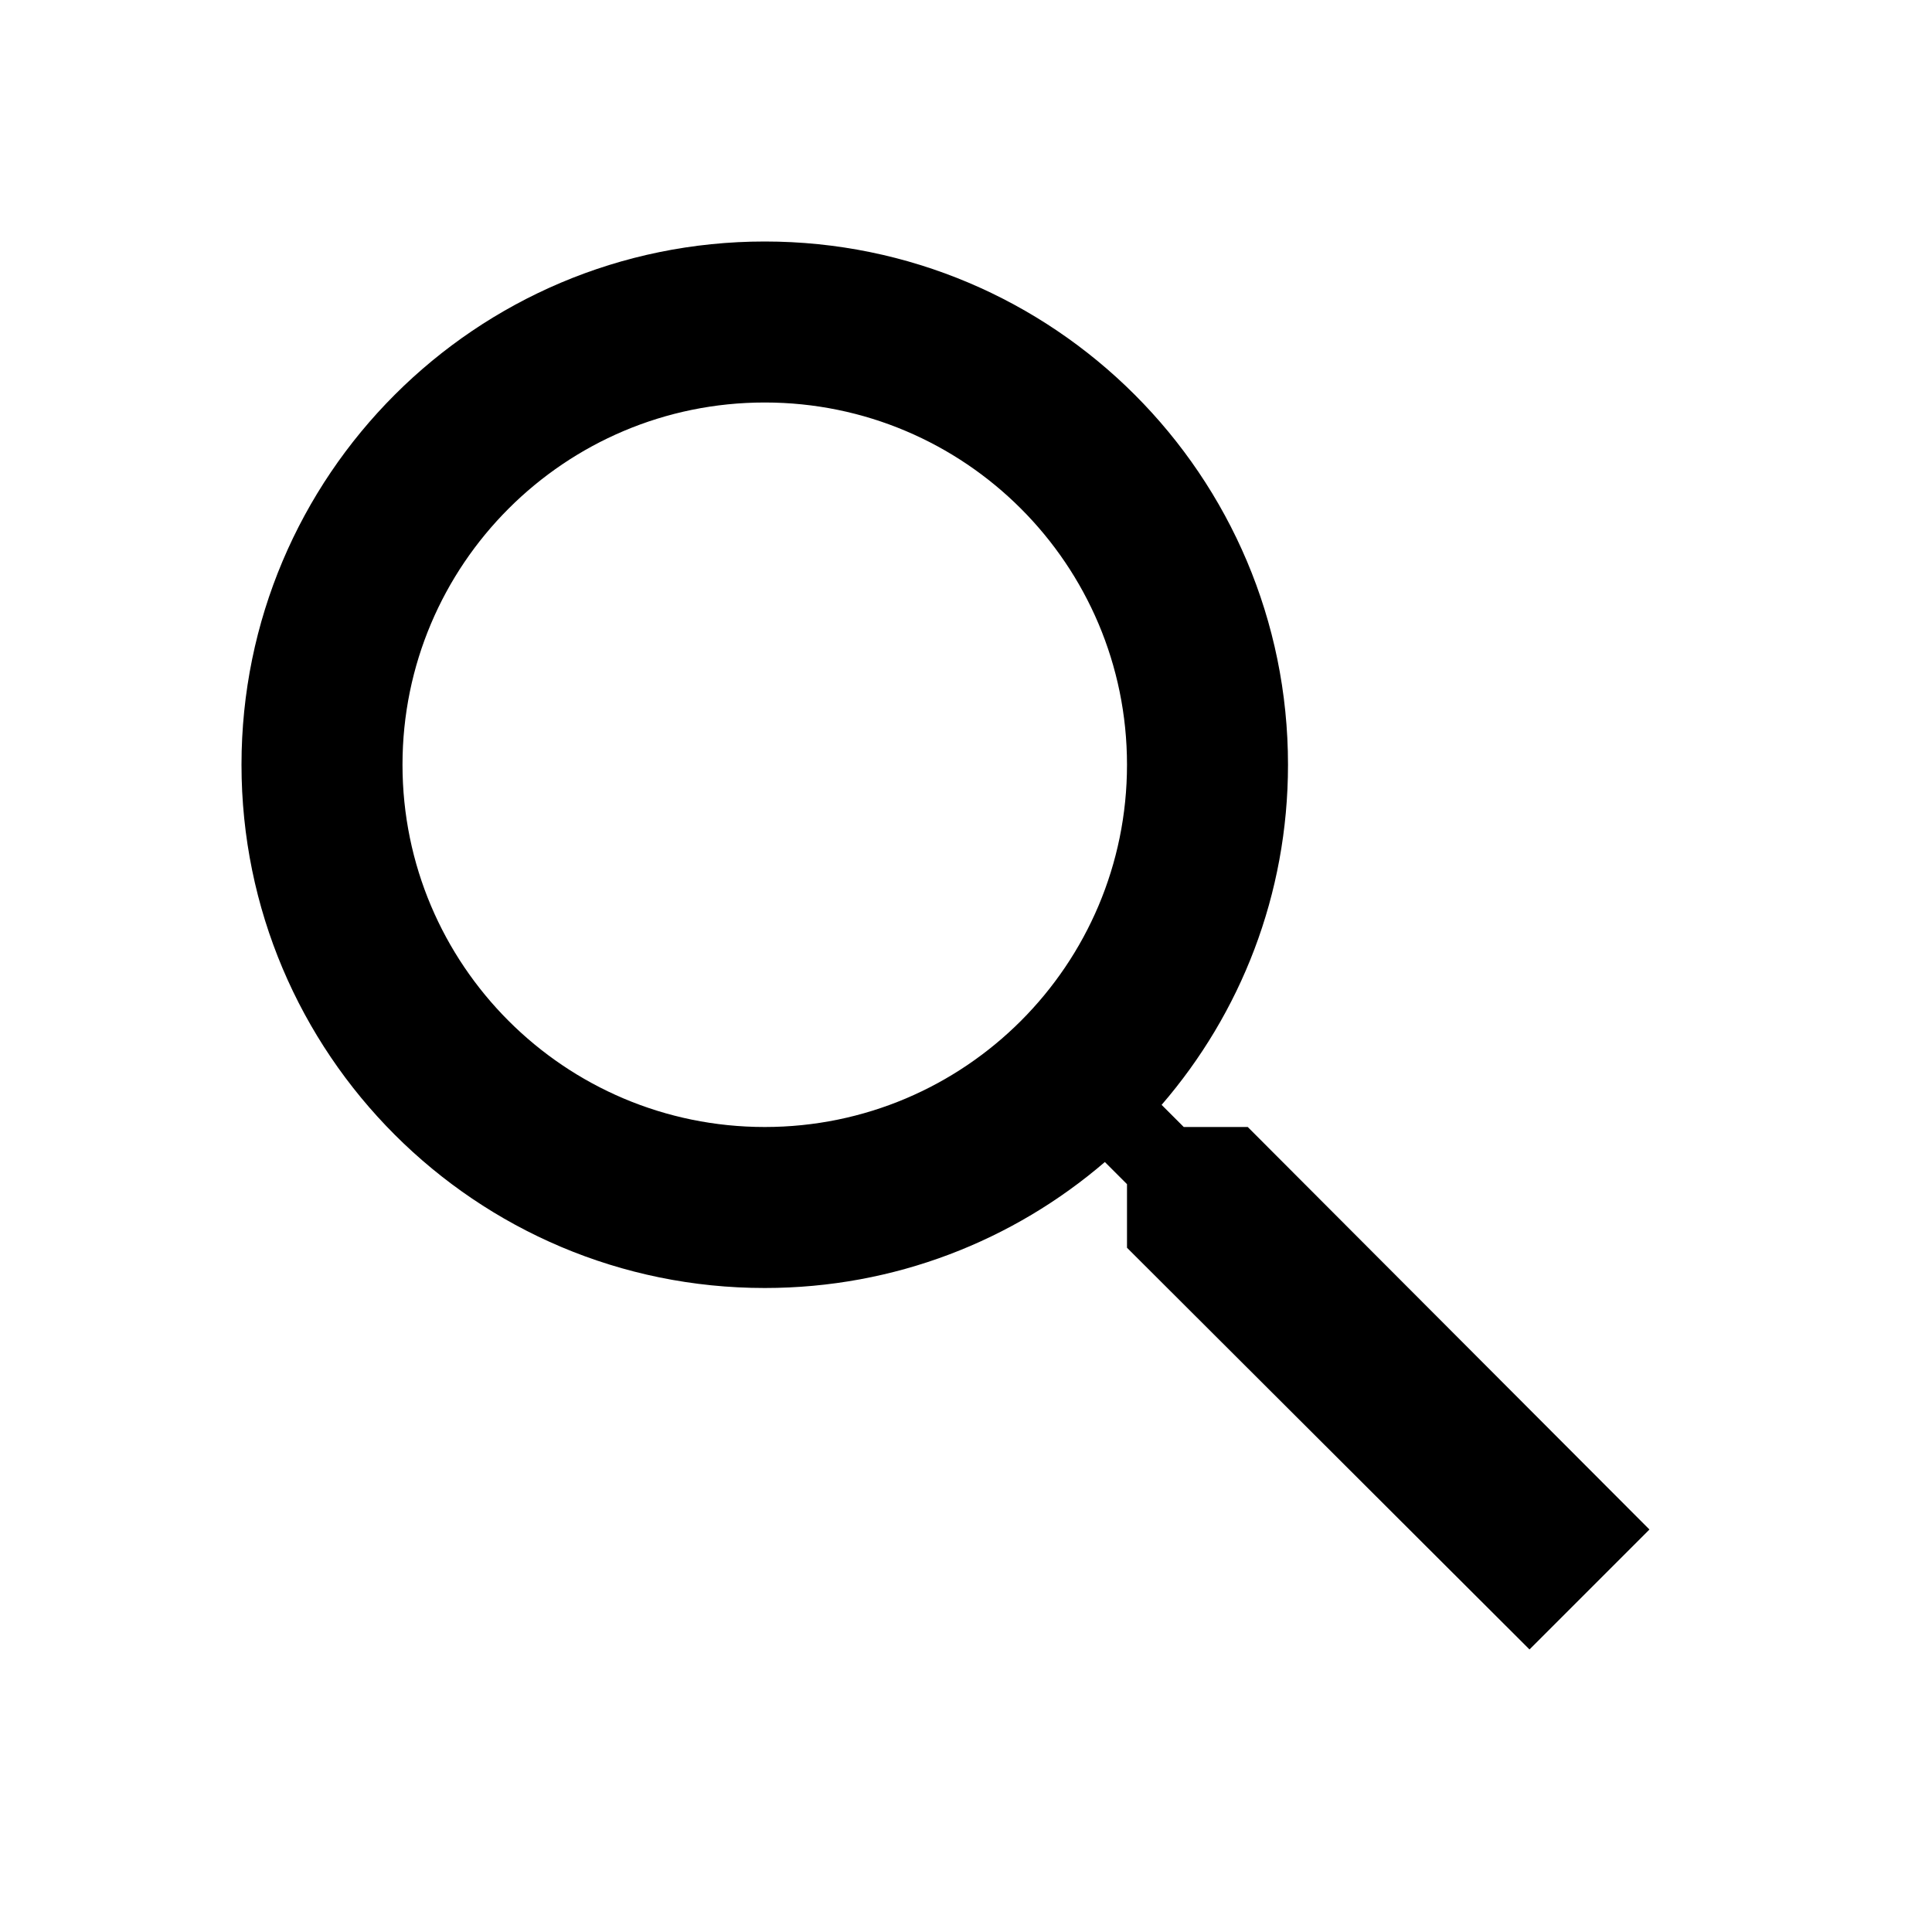
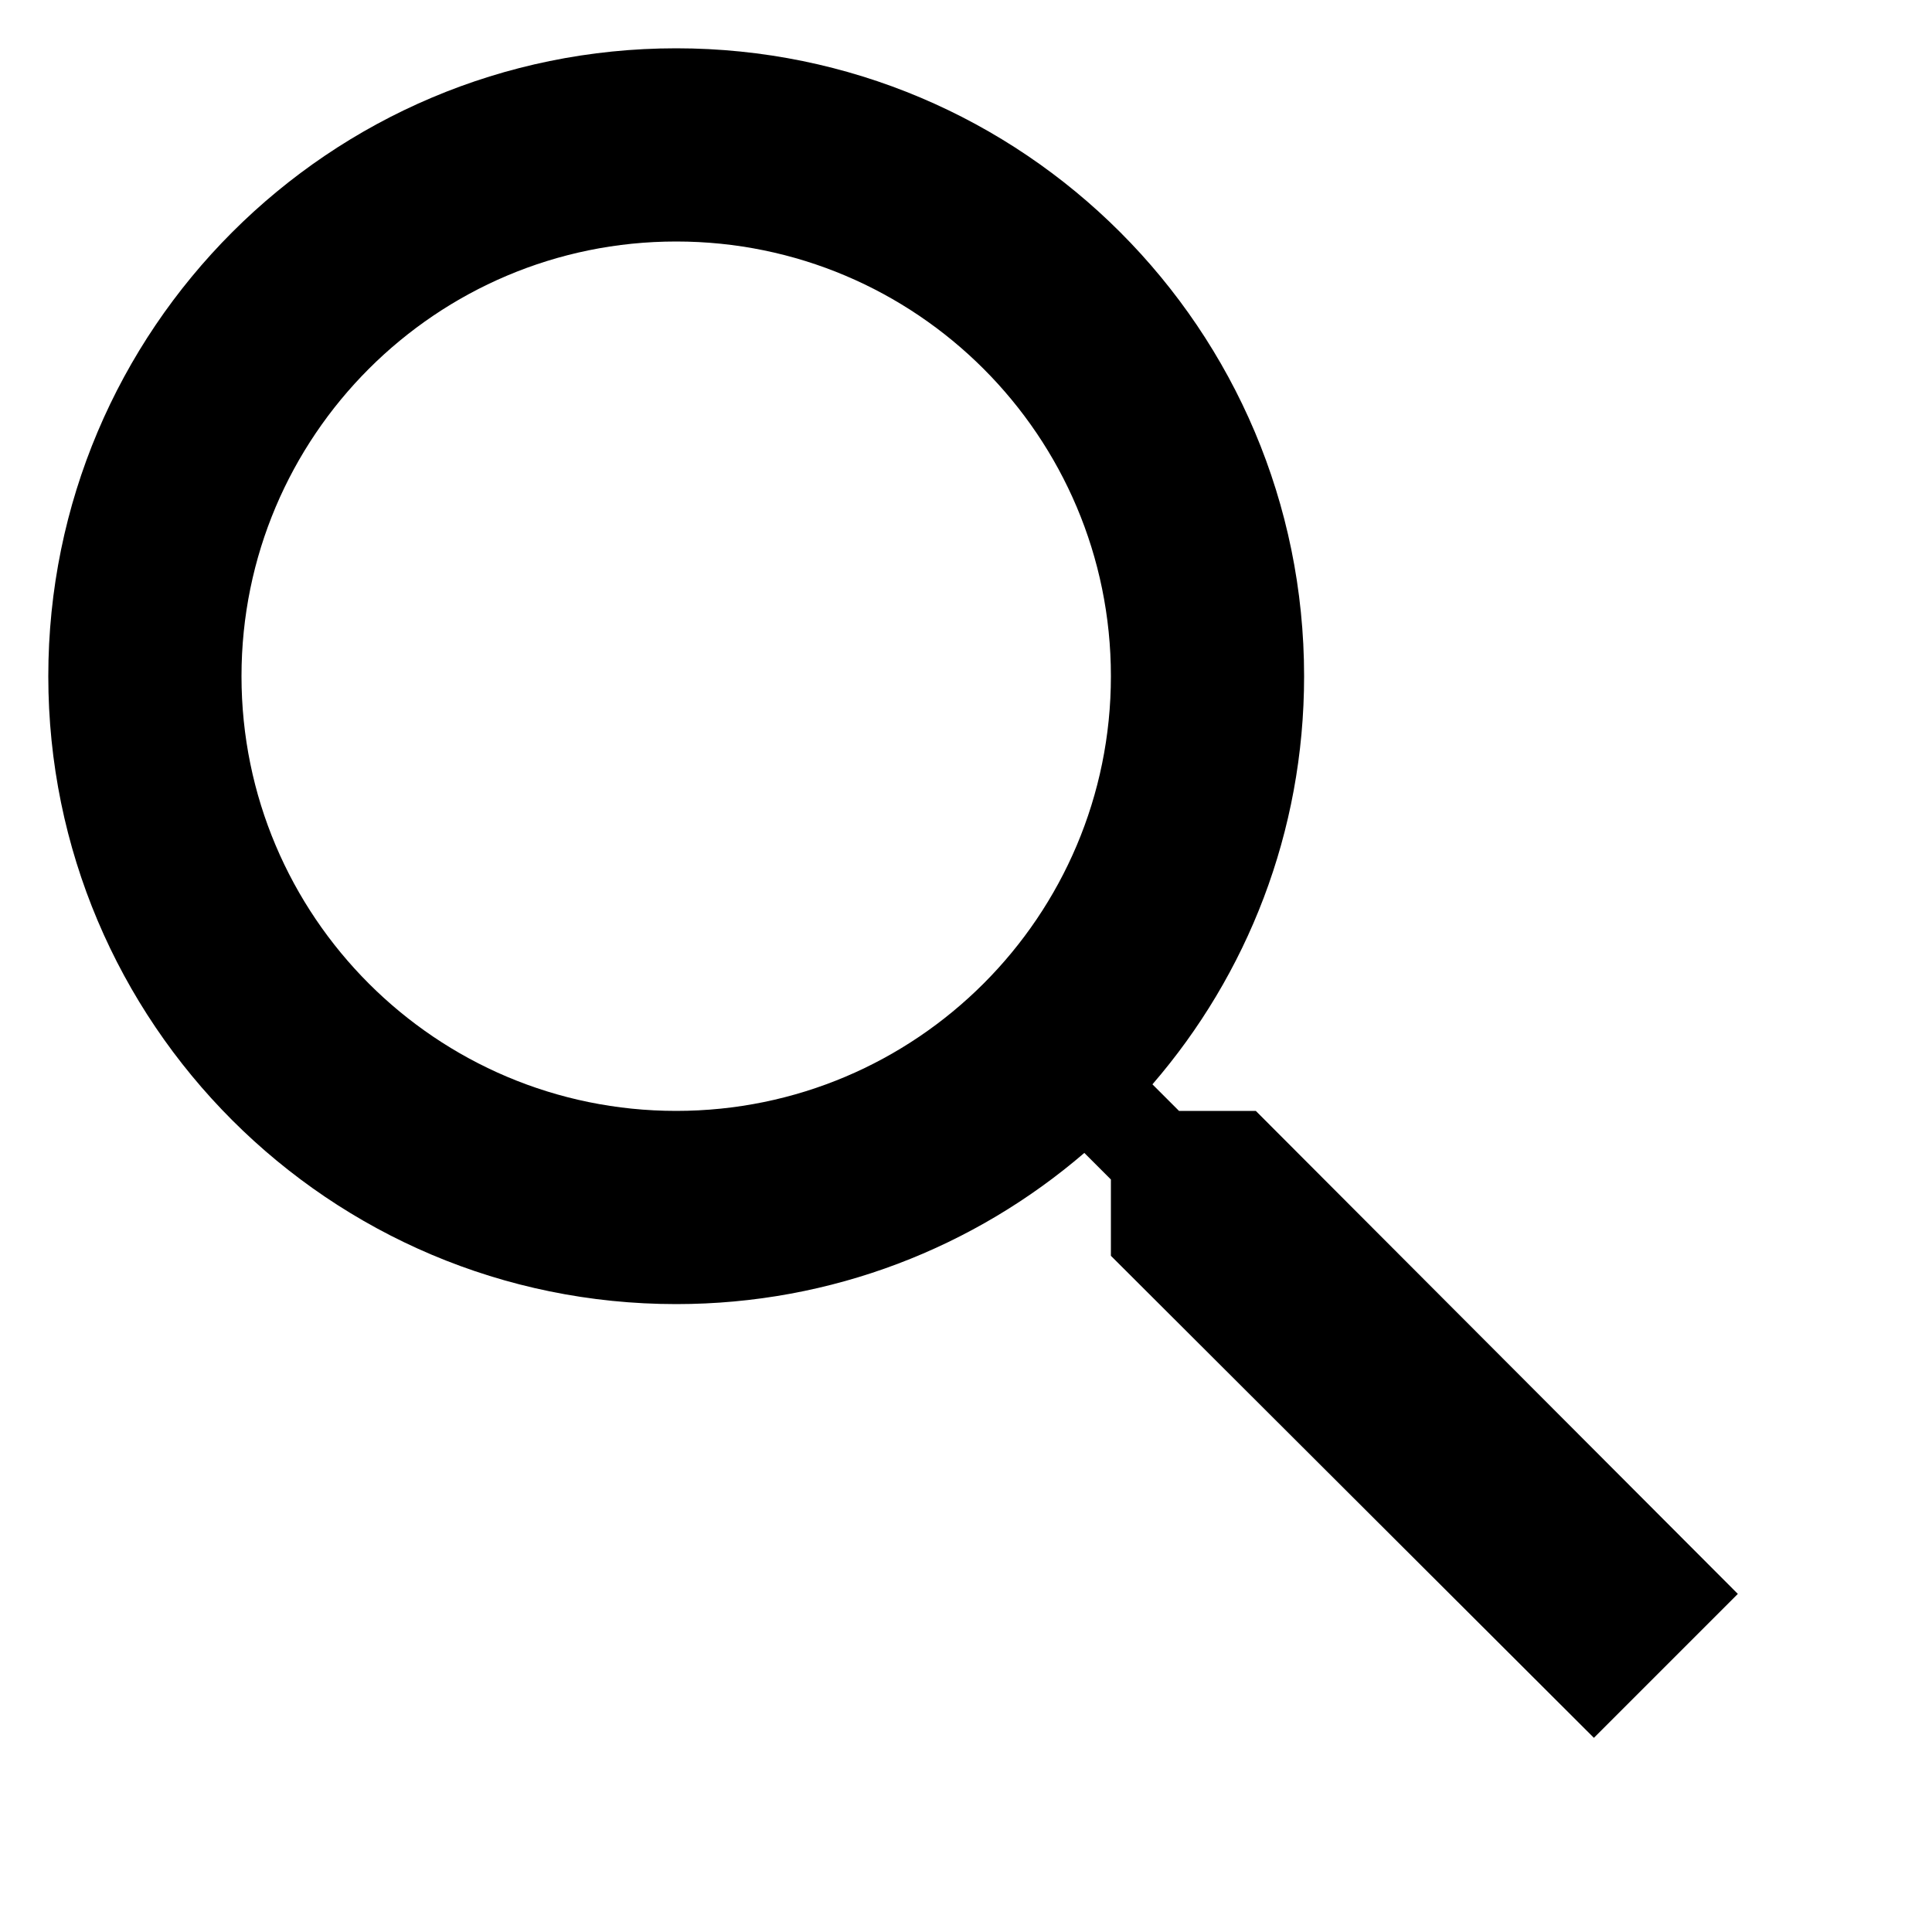
- <svg xmlns="http://www.w3.org/2000/svg" width="48" height="48" viewBox="0 0 48 48">
+ <svg xmlns="http://www.w3.org/2000/svg" width="48" height="48" viewBox="5 5 40 40">
  <path d="M31 28h-1.59l-.55-.55c1.96-2.27 3.14-5.22 3.14-8.45 0-7.18-5.82-13-13-13s-13 5.82-13 13 5.82 13 13 13c3.23 0 6.18-1.18 8.45-3.13l.55.55v1.58l10 9.98 2.98-2.98-9.98-10zm-12 0c-4.97 0-9-4.03-9-9s4.03-9 9-9 9 4.03 9 9-4.03 9-9 9z" />
-   <path d="M0 0h48v48h-48z" fill="none" />
</svg>
